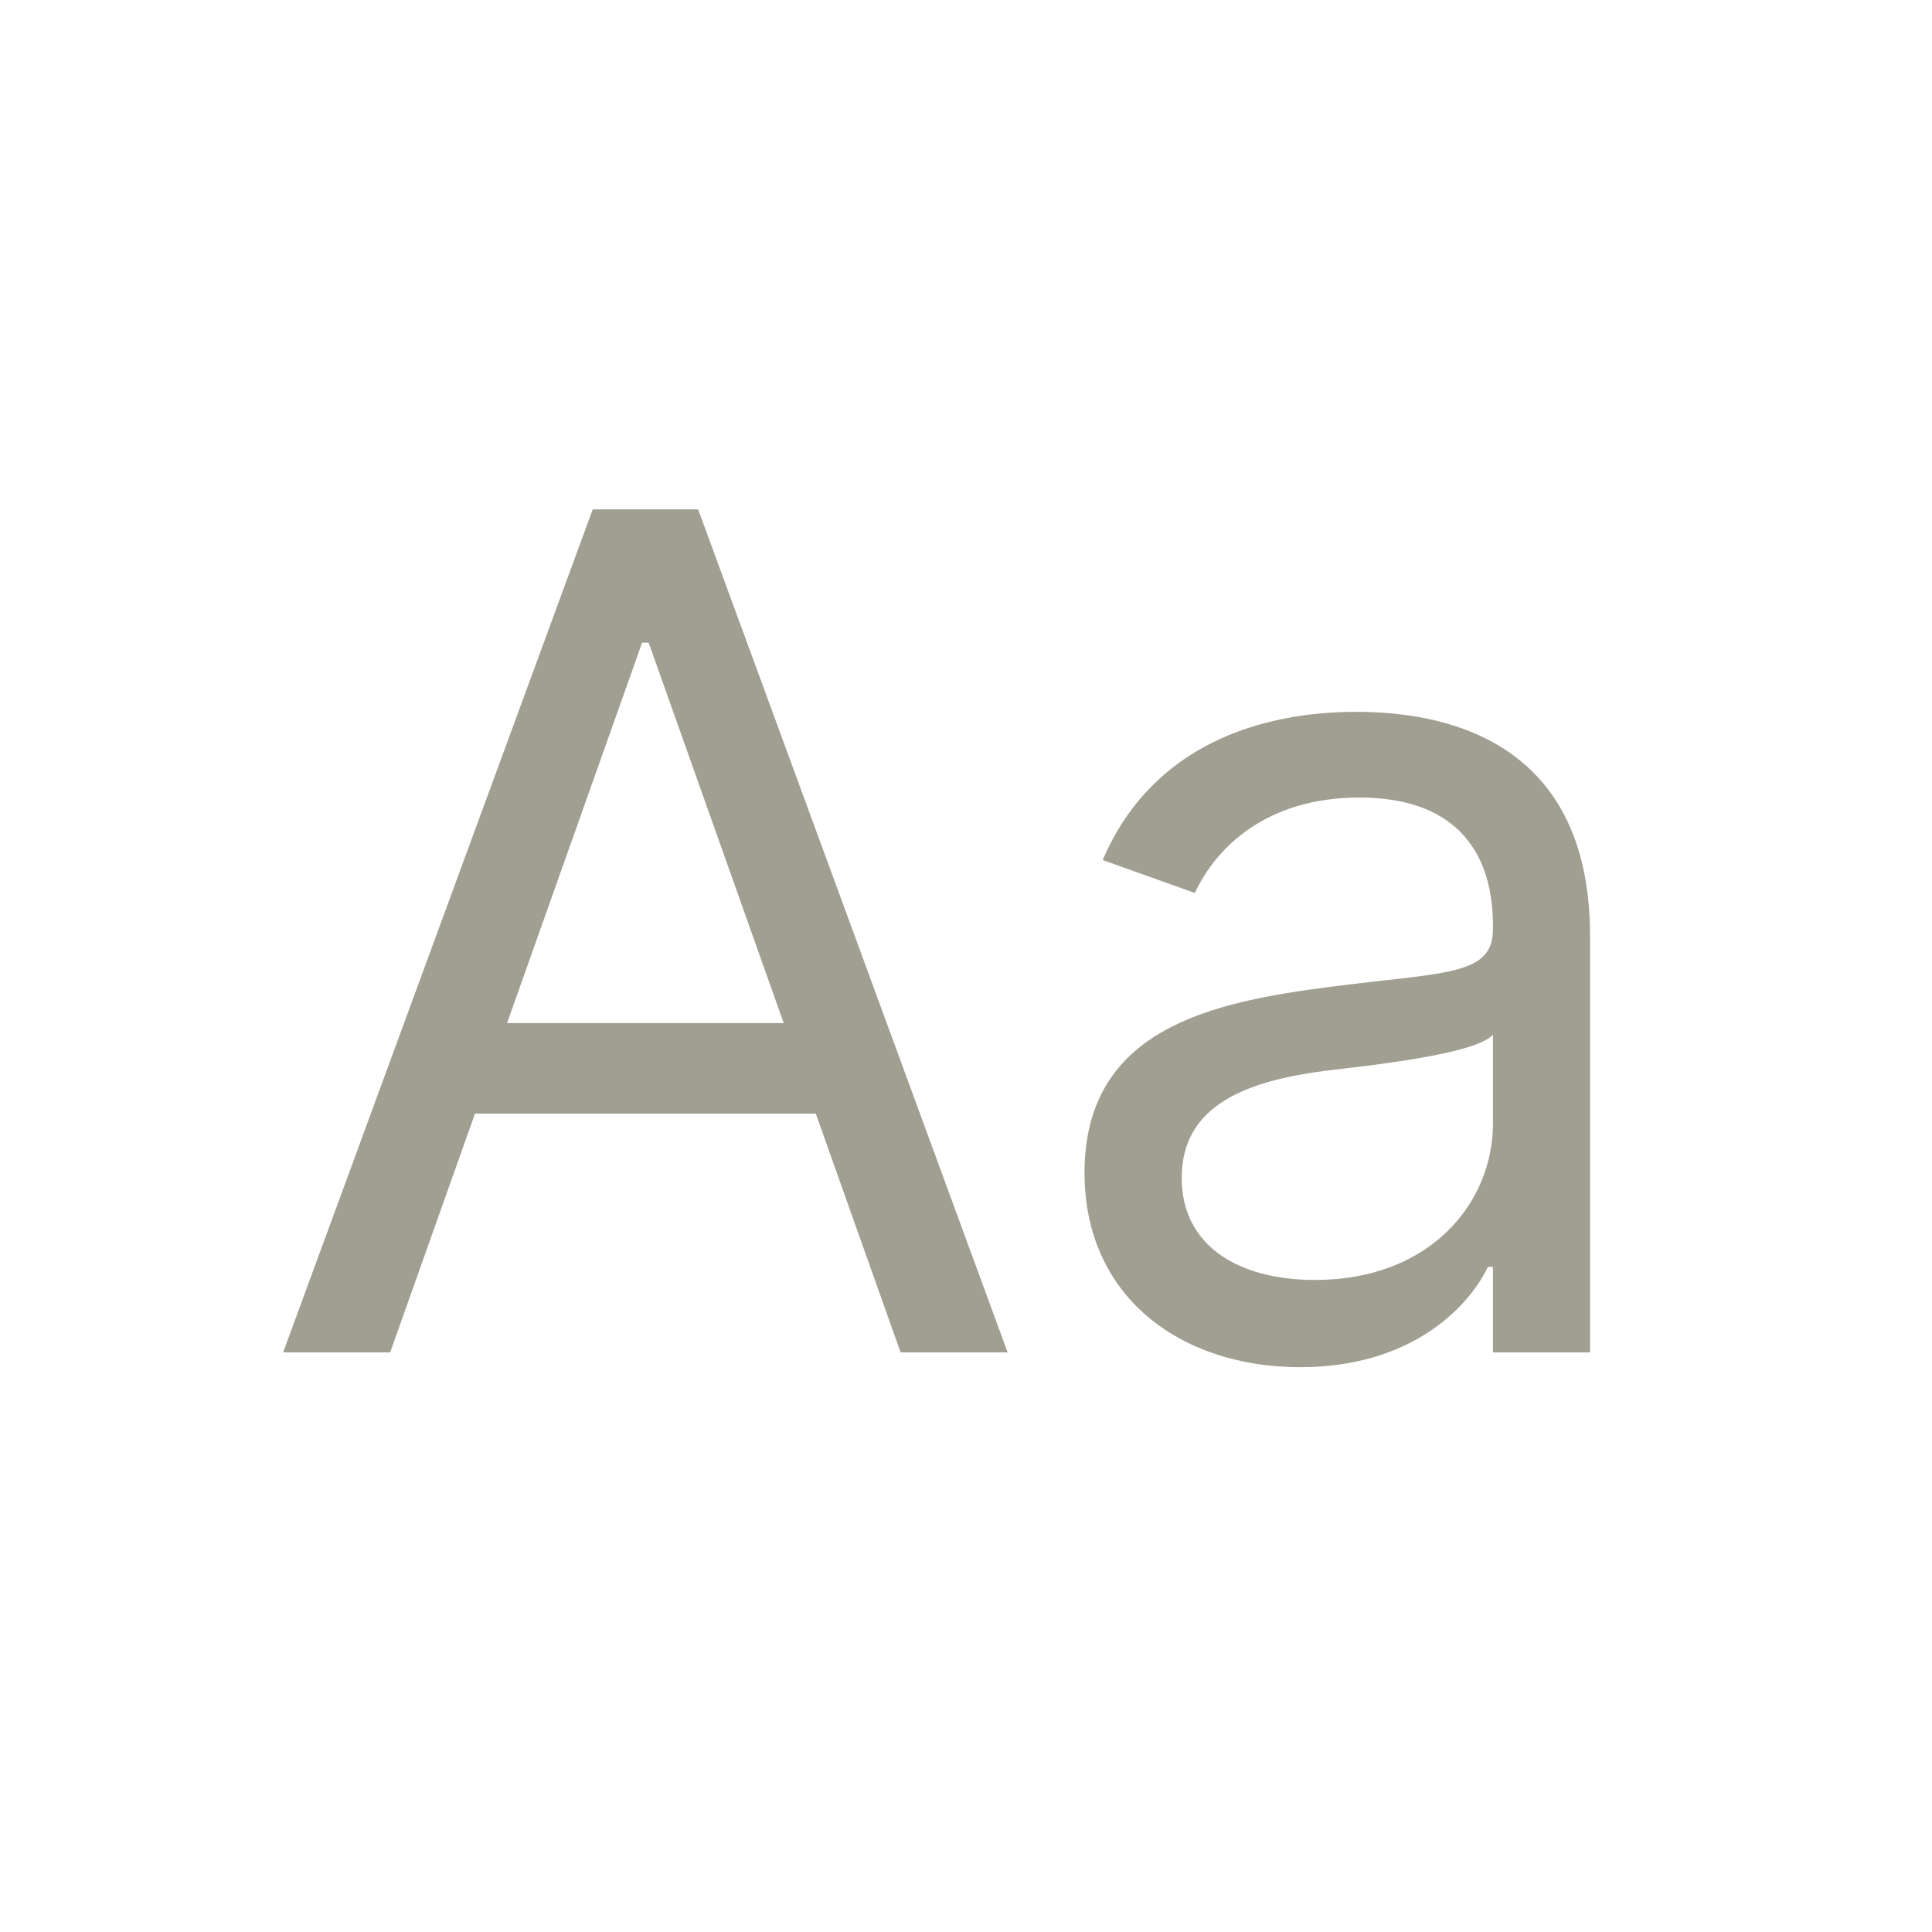
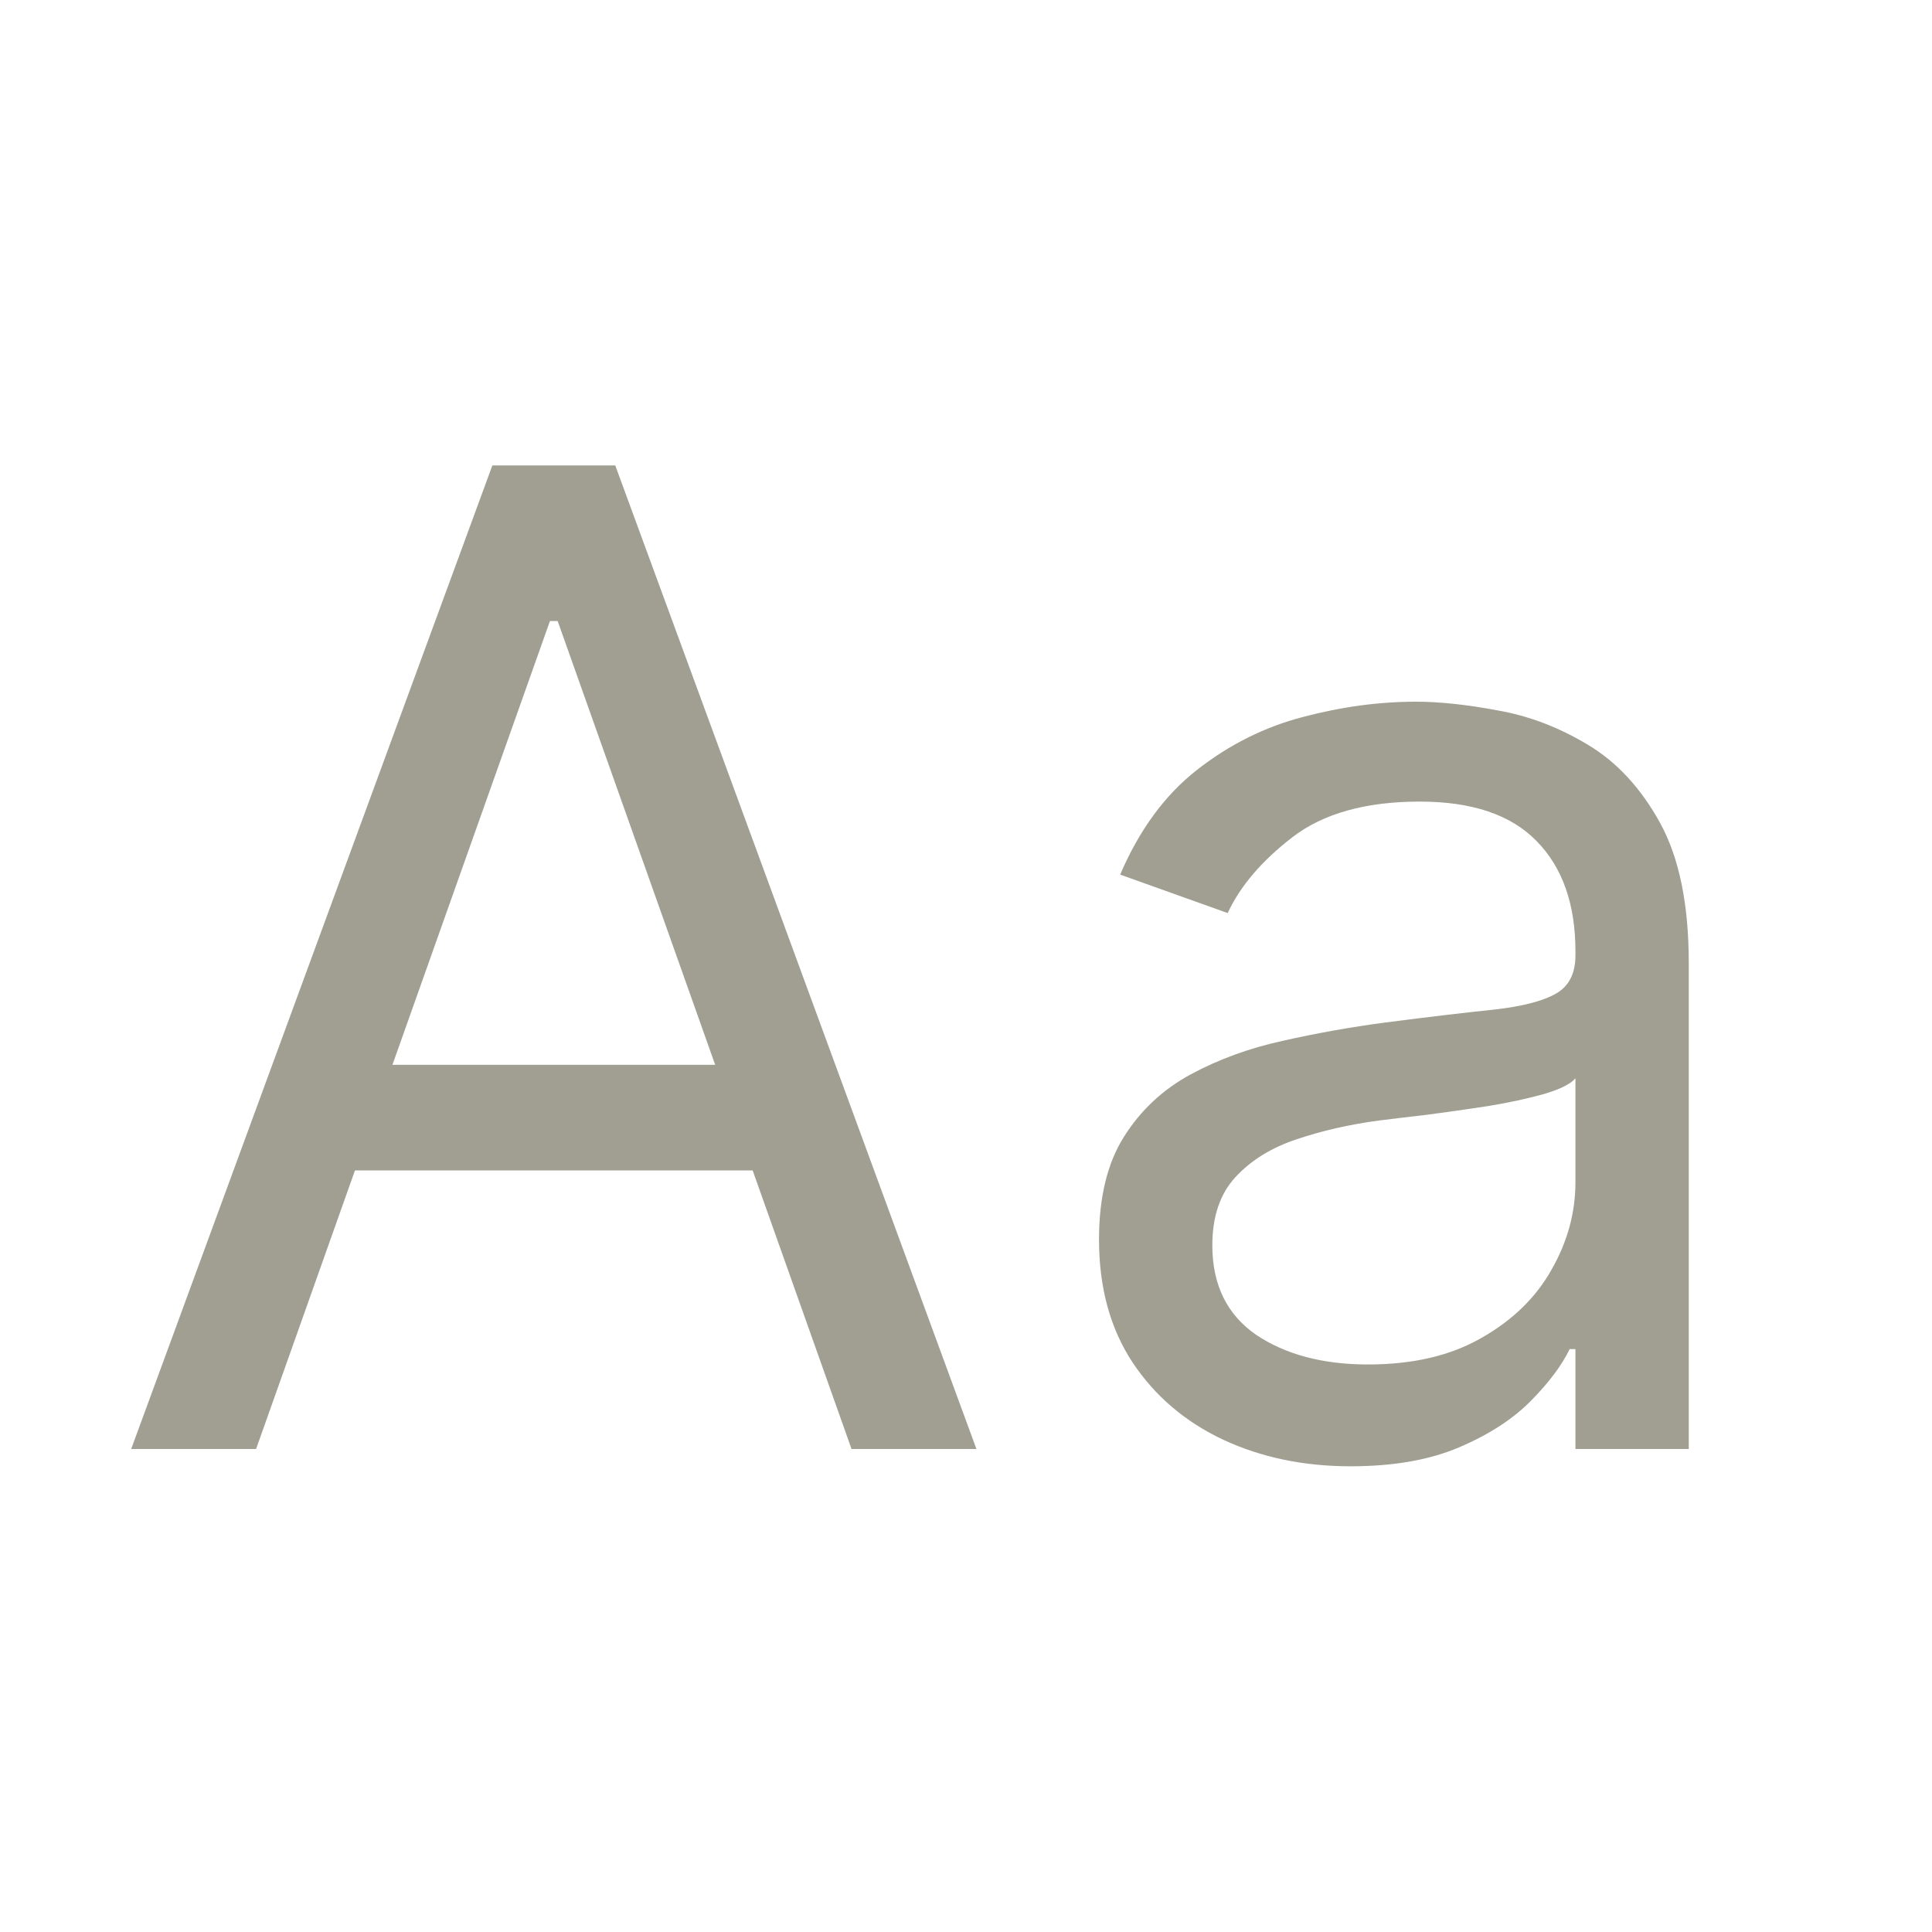
<svg xmlns="http://www.w3.org/2000/svg" width="20" height="20" viewBox="0 0 20 20" fill="none">
-   <path d="M4.039 14L4.917 11.528H8.445L9.323 14H10.431L7.227 5.273H6.136L2.931 14H4.039ZM5.249 10.591L6.647 6.653H6.715L8.113 10.591H5.249Z" fill="#a09f92" />
-   <path d="M13.46 14.153C14.602 14.153 15.199 13.54 15.403 13.114H15.455V14H16.46V9.687C16.46 7.608 14.875 7.369 14.04 7.369C13.051 7.369 11.926 7.71 11.415 8.903L12.369 9.244C12.591 8.767 13.115 8.256 14.074 8.256C14.999 8.256 15.455 8.746 15.455 9.585V9.619C15.455 10.105 14.96 10.062 13.767 10.216C12.553 10.374 11.227 10.642 11.227 12.142C11.227 13.42 12.216 14.153 13.46 14.153ZM13.614 13.25C12.813 13.25 12.233 12.892 12.233 12.193C12.233 11.426 12.932 11.188 13.716 11.085C14.142 11.034 15.284 10.915 15.455 10.71V11.631C15.455 12.449 14.807 13.25 13.614 13.25Z" fill="#a09f92" />
+   <path d="M13.982 15.179C13.498 15.179 13.059 15.088 12.665 14.905C12.27 14.72 11.957 14.453 11.725 14.105C11.493 13.754 11.377 13.329 11.377 12.832C11.377 12.395 11.463 12.04 11.635 11.768C11.808 11.493 12.038 11.278 12.326 11.122C12.615 10.966 12.933 10.85 13.281 10.774C13.632 10.695 13.985 10.632 14.34 10.585C14.804 10.525 15.18 10.481 15.469 10.451C15.76 10.418 15.972 10.363 16.105 10.287C16.241 10.211 16.309 10.078 16.309 9.889V9.849C16.309 9.359 16.174 8.978 15.906 8.706C15.641 8.434 15.238 8.298 14.698 8.298C14.138 8.298 13.699 8.421 13.38 8.666C13.062 8.911 12.838 9.173 12.709 9.452L11.596 9.054C11.794 8.59 12.06 8.229 12.391 7.97C12.726 7.708 13.09 7.526 13.485 7.423C13.883 7.317 14.274 7.264 14.658 7.264C14.903 7.264 15.185 7.294 15.503 7.354C15.825 7.41 16.135 7.528 16.433 7.707C16.735 7.886 16.985 8.156 17.184 8.517C17.383 8.878 17.482 9.362 17.482 9.969V15H16.309V13.966H16.249C16.169 14.132 16.037 14.309 15.851 14.498C15.666 14.687 15.419 14.848 15.111 14.98C14.802 15.113 14.426 15.179 13.982 15.179ZM14.161 14.125C14.625 14.125 15.016 14.034 15.334 13.851C15.656 13.669 15.898 13.434 16.06 13.146C16.226 12.857 16.309 12.554 16.309 12.236V11.162C16.259 11.222 16.15 11.276 15.98 11.326C15.815 11.372 15.623 11.414 15.404 11.45C15.188 11.483 14.978 11.513 14.772 11.54C14.57 11.563 14.406 11.583 14.28 11.599C13.975 11.639 13.69 11.704 13.425 11.793C13.163 11.88 12.951 12.01 12.789 12.186C12.63 12.358 12.55 12.594 12.55 12.892C12.55 13.3 12.701 13.608 13.002 13.817C13.307 14.022 13.694 14.125 14.161 14.125Z" fill="#a09f92" />
+   <path d="M2.651 15H1.358L5.097 4.818H6.369L10.108 15H8.815L5.773 6.429H5.693L2.651 15ZM3.128 11.023H8.338V12.116H3.128V11.023Z" fill="#a09f92" />
</svg>
